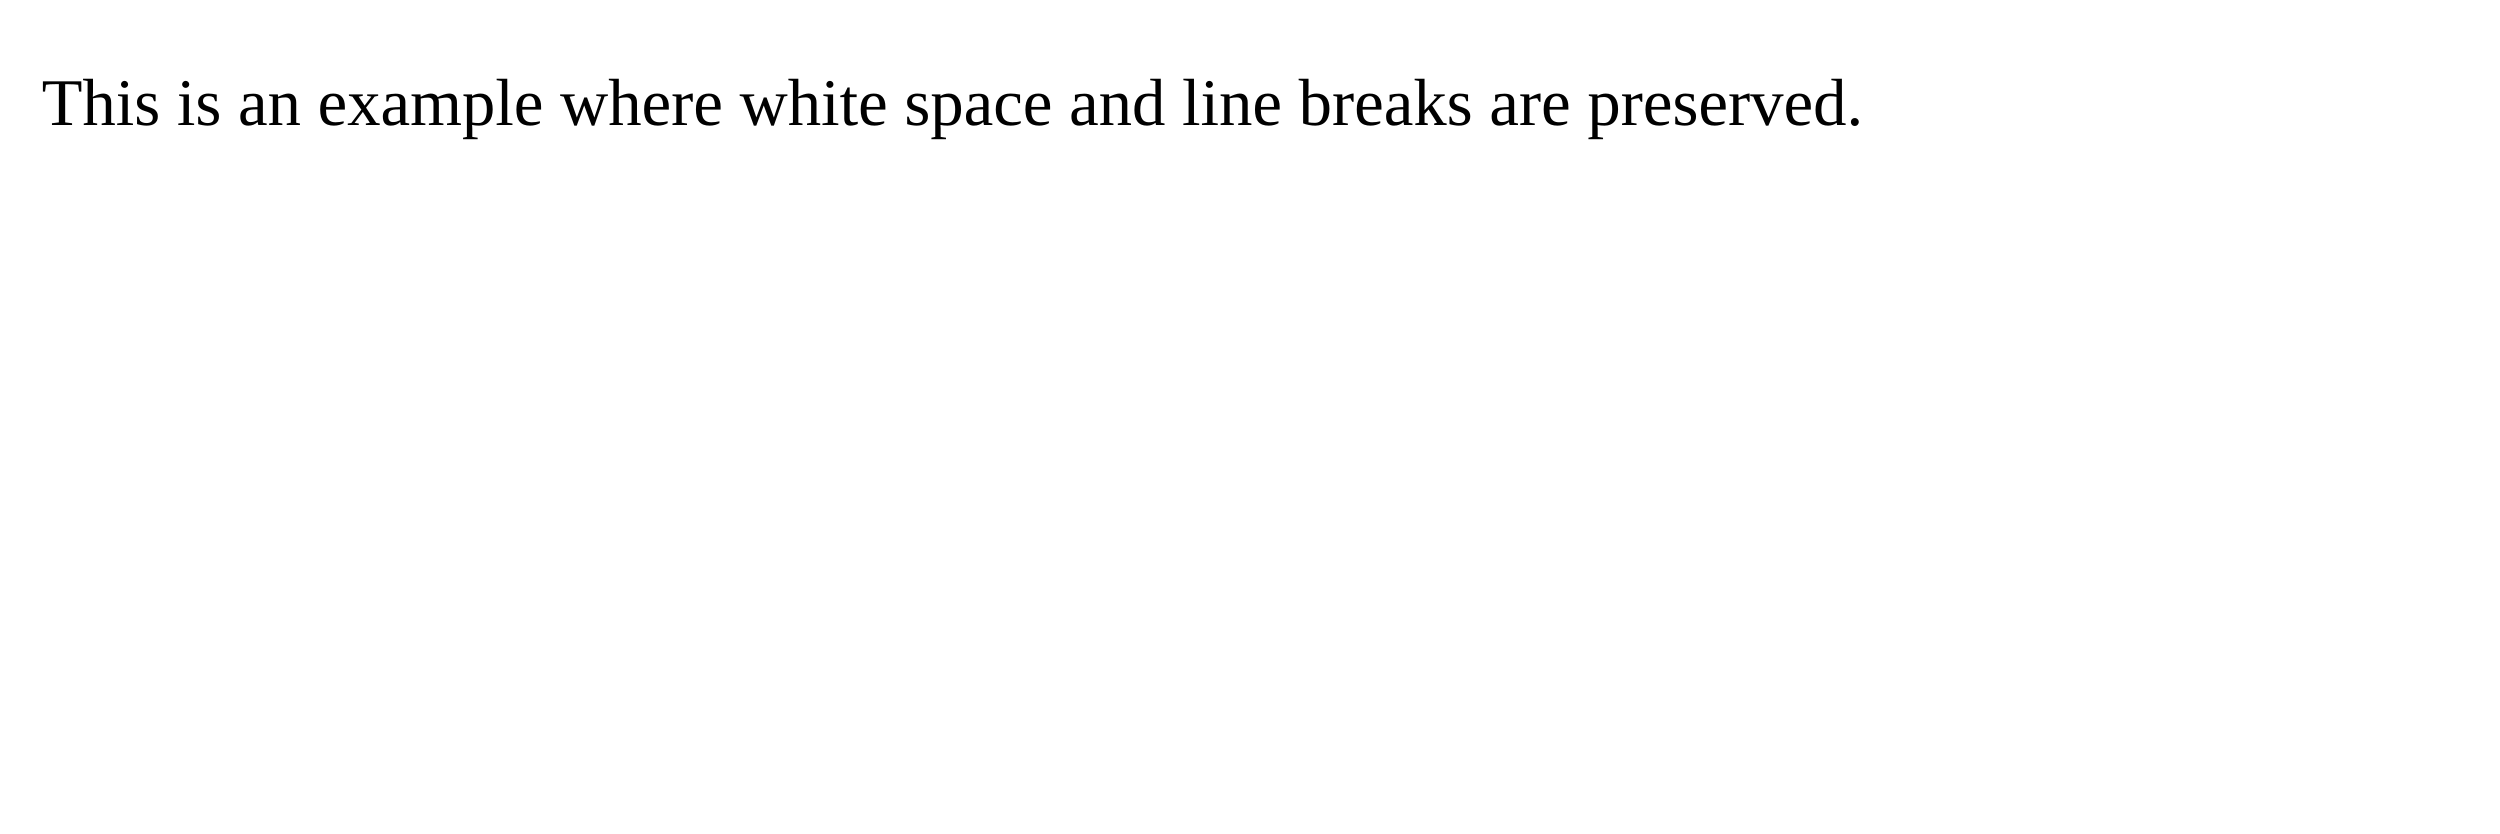
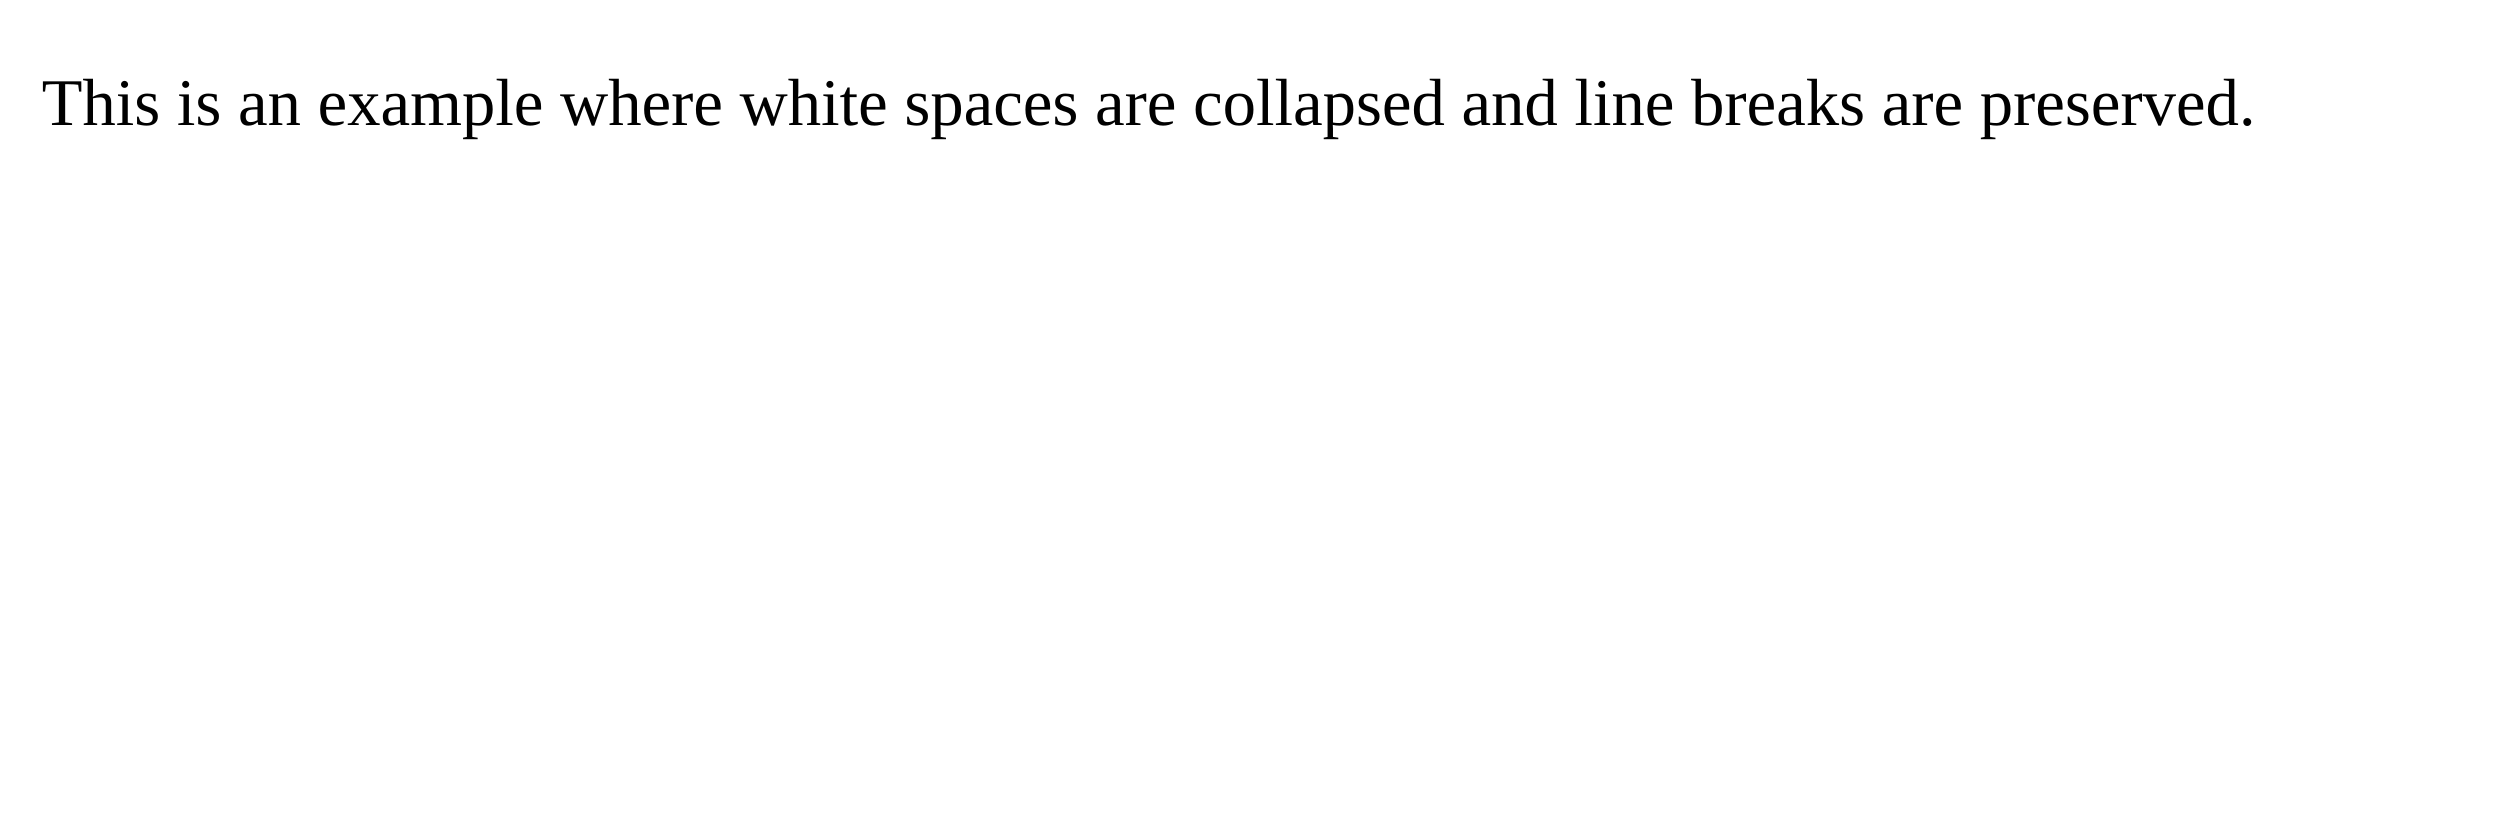
<svg xmlns="http://www.w3.org/2000/svg" width="600" height="200" style="border: 1px solid black;">
  <text x="10" y="30" font-size="16" style="white-space: pre-line;">
-     This is an example where white
+     This   is an example where       white
	
-     space and line breaks are preserved.
+     spaces are collapsed and line breaks are      preserved.
  </text>
</svg>
